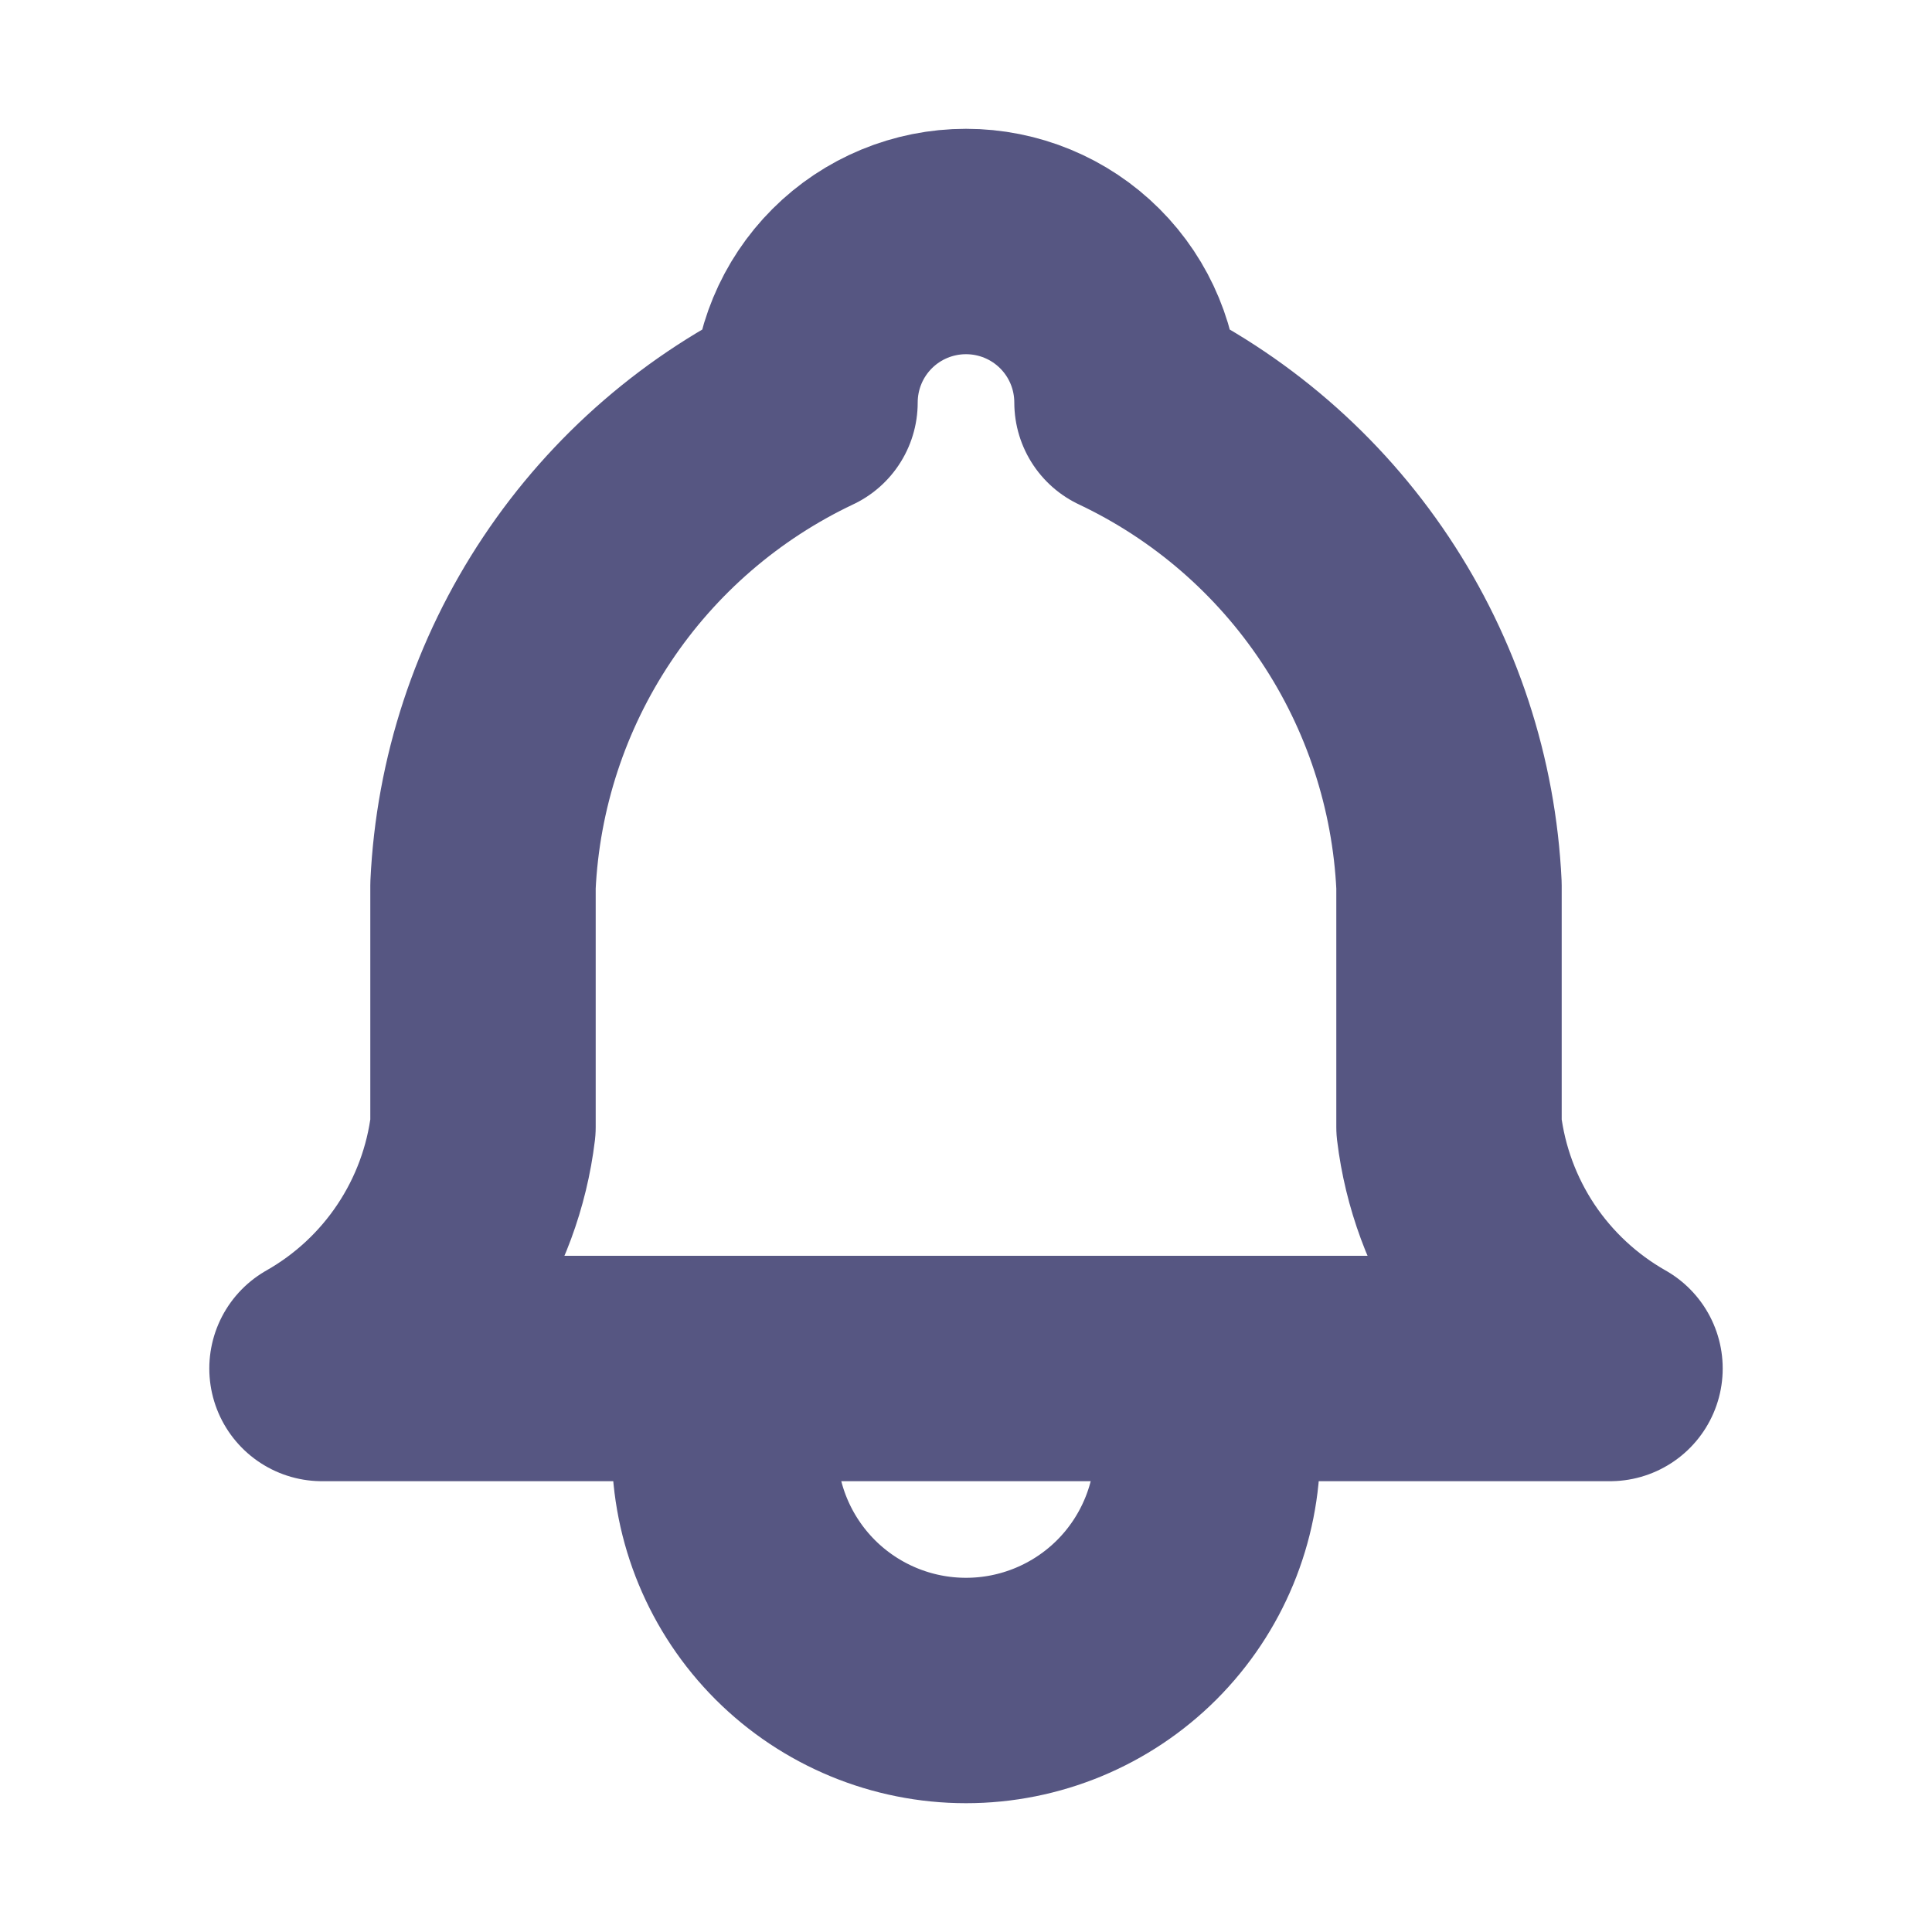
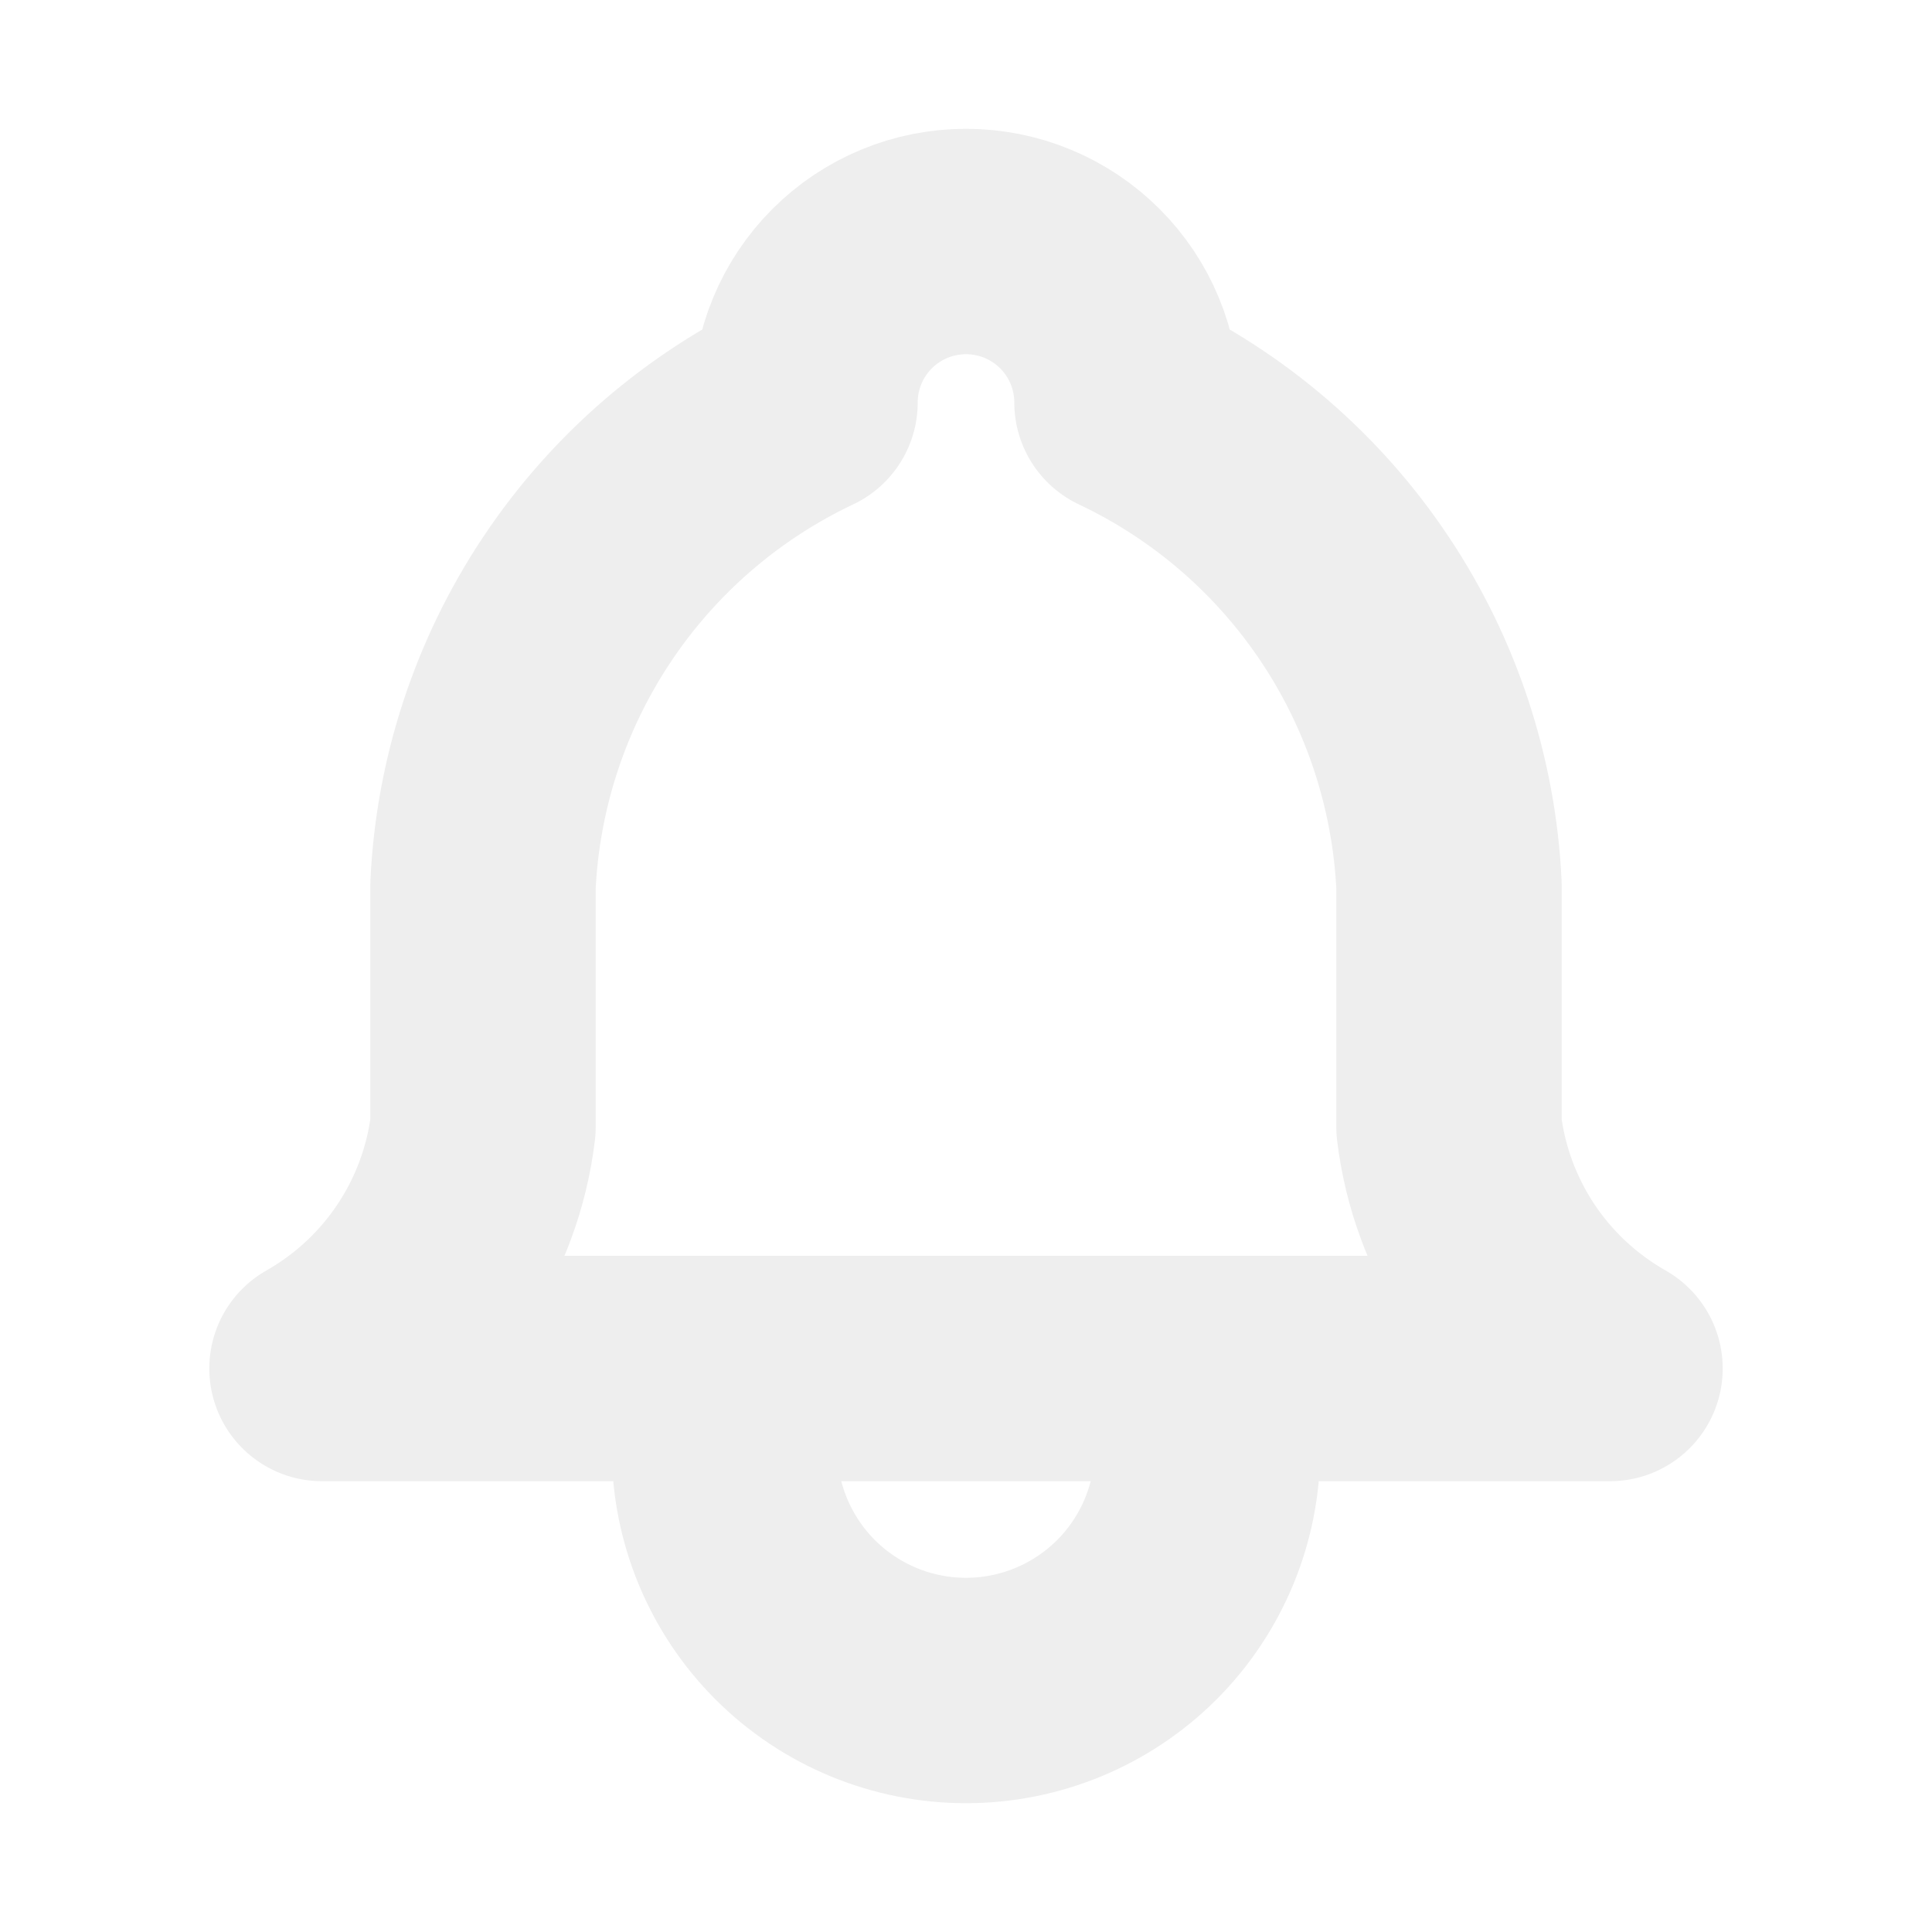
<svg xmlns="http://www.w3.org/2000/svg" width="30" height="30" viewBox="0 0 30 30" fill="none">
-   <path d="M12.5 6.25C12.5 5.587 12.763 4.951 13.232 4.482C13.701 4.013 14.337 3.75 15 3.75C15.663 3.75 16.299 4.013 16.768 4.482C17.237 4.951 17.5 5.587 17.5 6.25C18.936 6.929 20.159 7.985 21.04 9.307C21.921 10.628 22.425 12.164 22.5 13.75V17.5C22.594 18.277 22.869 19.021 23.303 19.673C23.738 20.324 24.319 20.864 25 21.25H5C5.681 20.864 6.262 20.324 6.696 19.673C7.131 19.021 7.406 18.277 7.5 17.5V13.75C7.574 12.164 8.079 10.628 8.96 9.307C9.841 7.985 11.065 6.929 12.5 6.25" stroke="#565682" stroke-width="3.5" stroke-linecap="round" stroke-linejoin="round" />
-   <path d="M11.25 21.25V22.5C11.25 23.495 11.645 24.448 12.348 25.152C13.052 25.855 14.005 26.25 15 26.25C15.995 26.25 16.948 25.855 17.652 25.152C18.355 24.448 18.75 23.495 18.75 22.5V21.25" stroke="#565682" stroke-width="3.5" stroke-linecap="round" stroke-linejoin="round" />
+   <path d="M12.5 6.25C12.5 5.587 12.763 4.951 13.232 4.482C13.701 4.013 14.337 3.75 15 3.75C15.663 3.75 16.299 4.013 16.768 4.482C17.237 4.951 17.5 5.587 17.5 6.25C18.936 6.929 20.159 7.985 21.04 9.307C21.921 10.628 22.425 12.164 22.5 13.75V17.5C22.594 18.277 22.869 19.021 23.303 19.673C23.738 20.324 24.319 20.864 25 21.25H5C5.681 20.864 6.262 20.324 6.696 19.673C7.131 19.021 7.406 18.277 7.5 17.5V13.75C7.574 12.164 8.079 10.628 8.96 9.307C9.841 7.985 11.065 6.929 12.5 6.25" stroke="#EEEEEE" stroke-width="3.5" stroke-linecap="round" stroke-linejoin="round" />
+   <path d="M11.25 21.25V22.5C11.25 23.495 11.645 24.448 12.348 25.152C13.052 25.855 14.005 26.25 15 26.25C15.995 26.25 16.948 25.855 17.652 25.152C18.355 24.448 18.75 23.495 18.75 22.5V21.25" stroke="#EEEEEE" stroke-width="3.5" stroke-linecap="round" stroke-linejoin="round" />
</svg>
